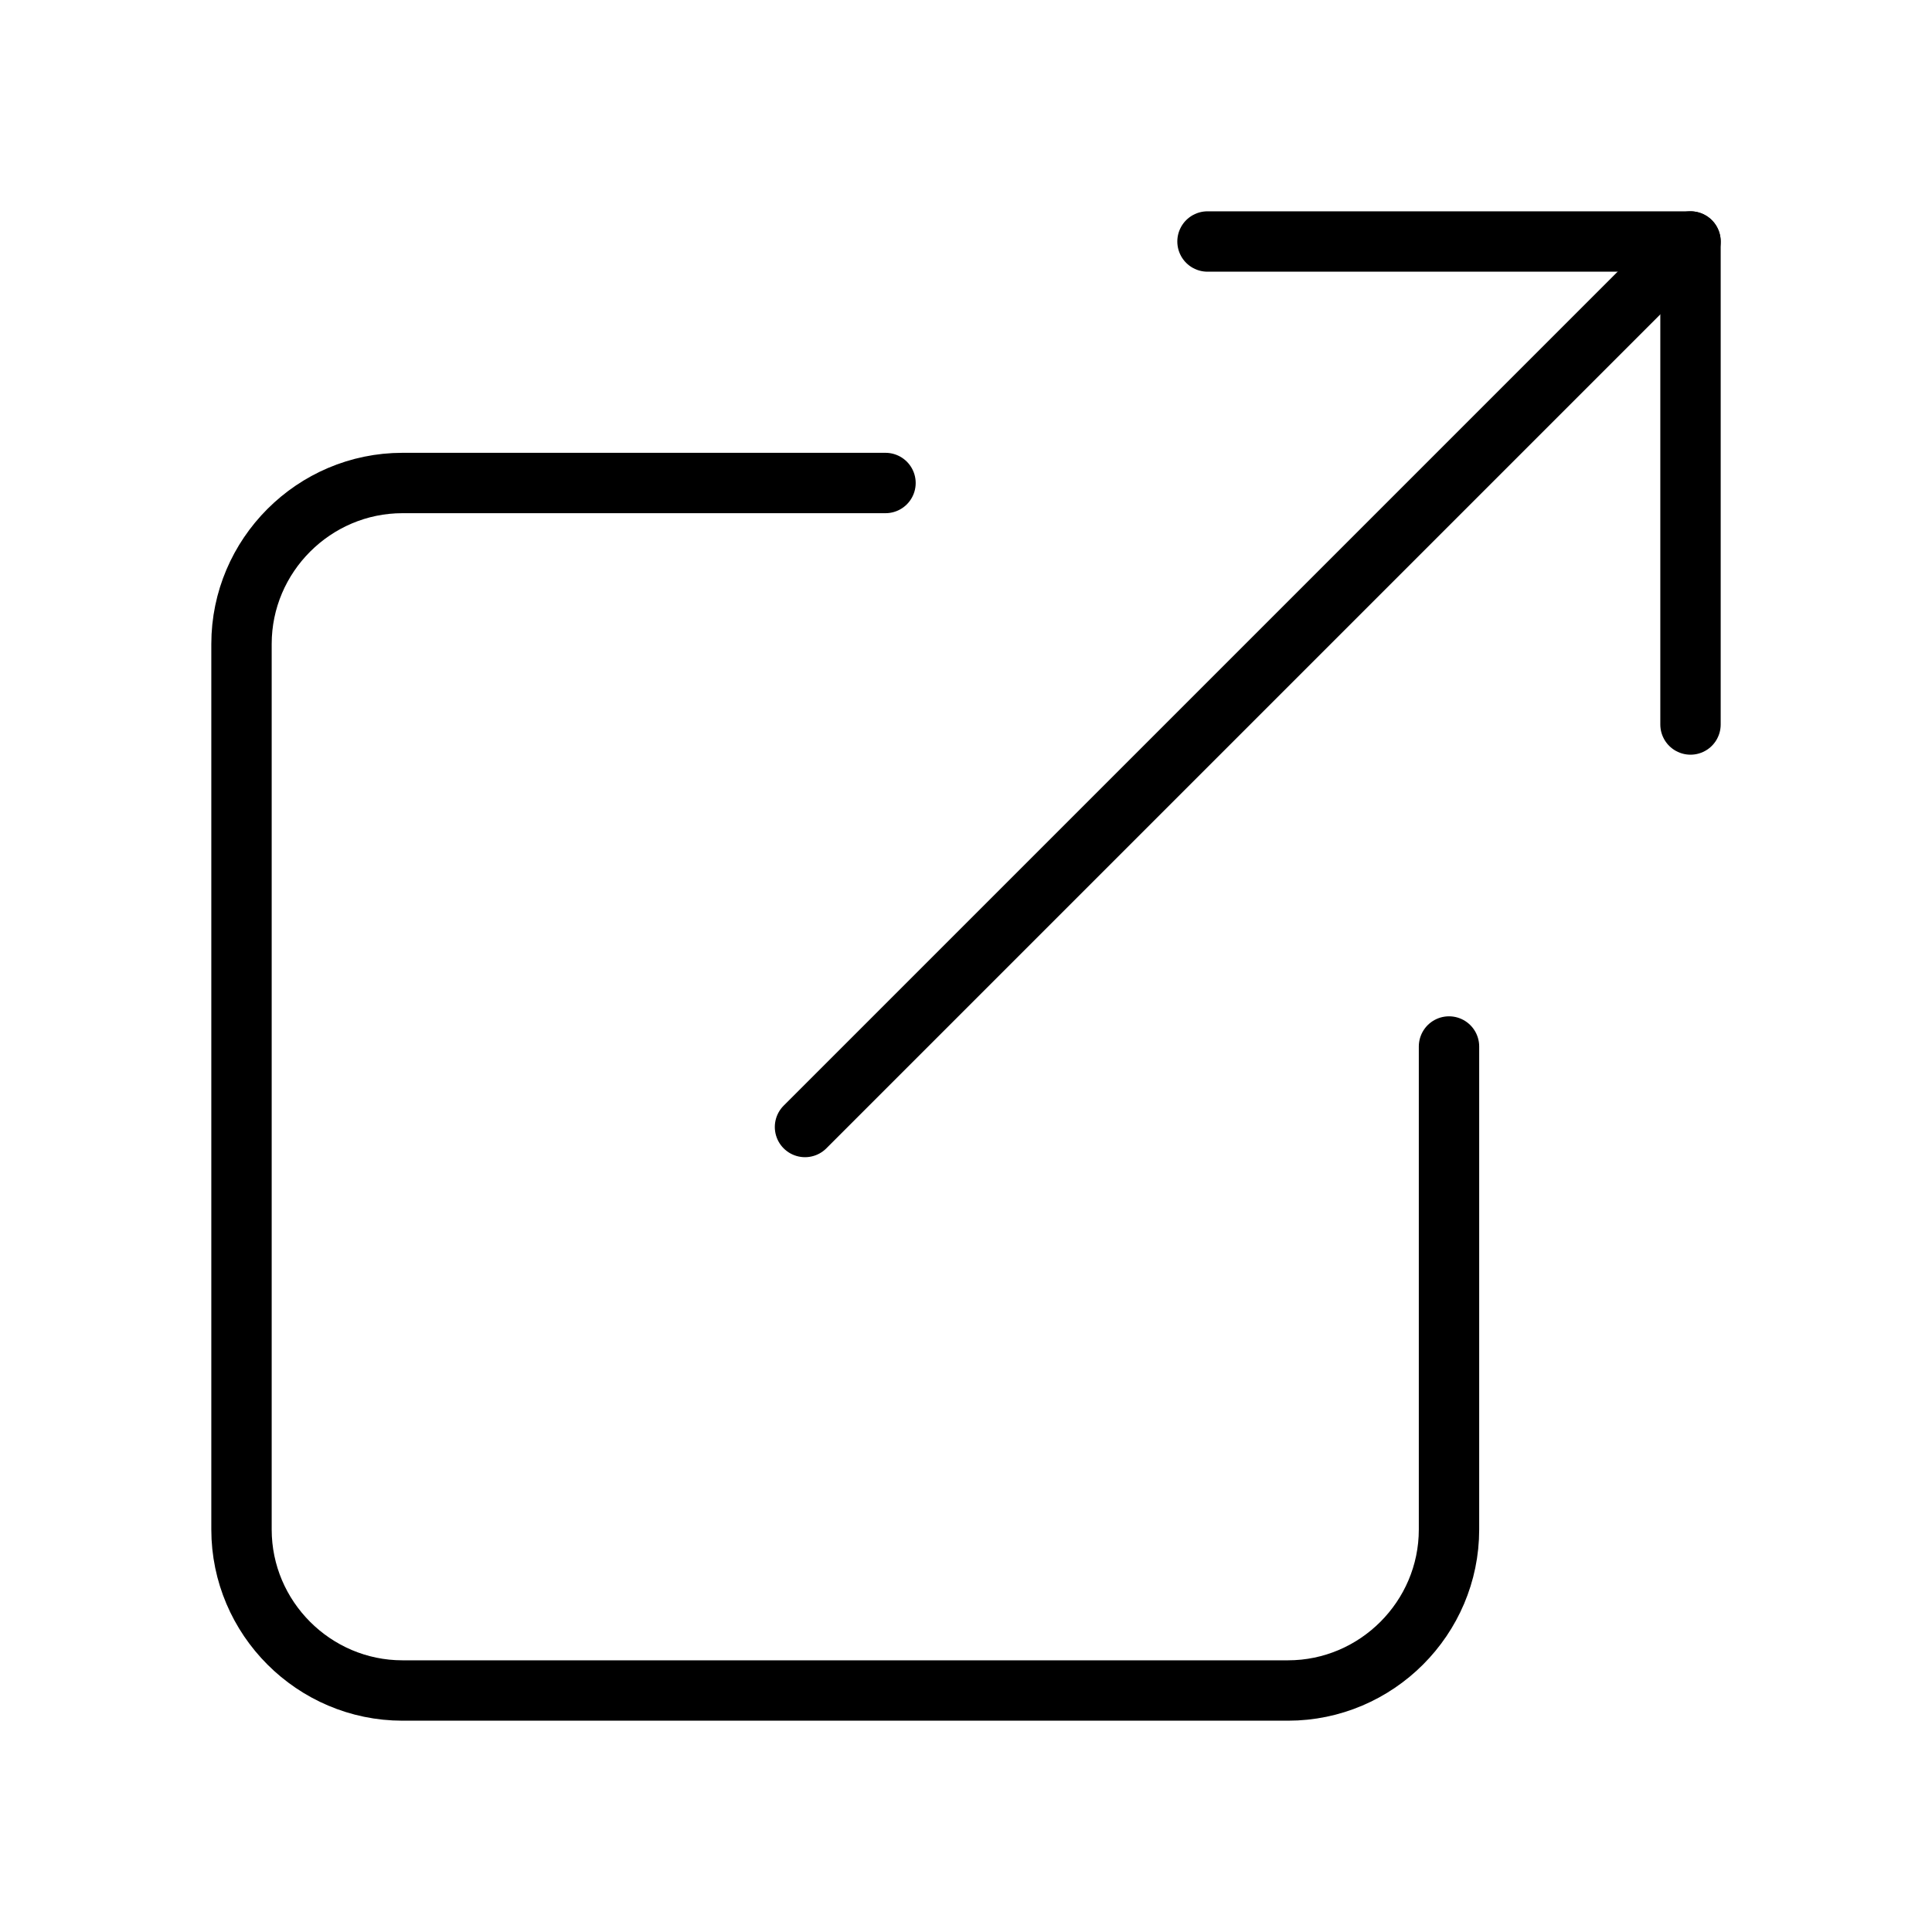
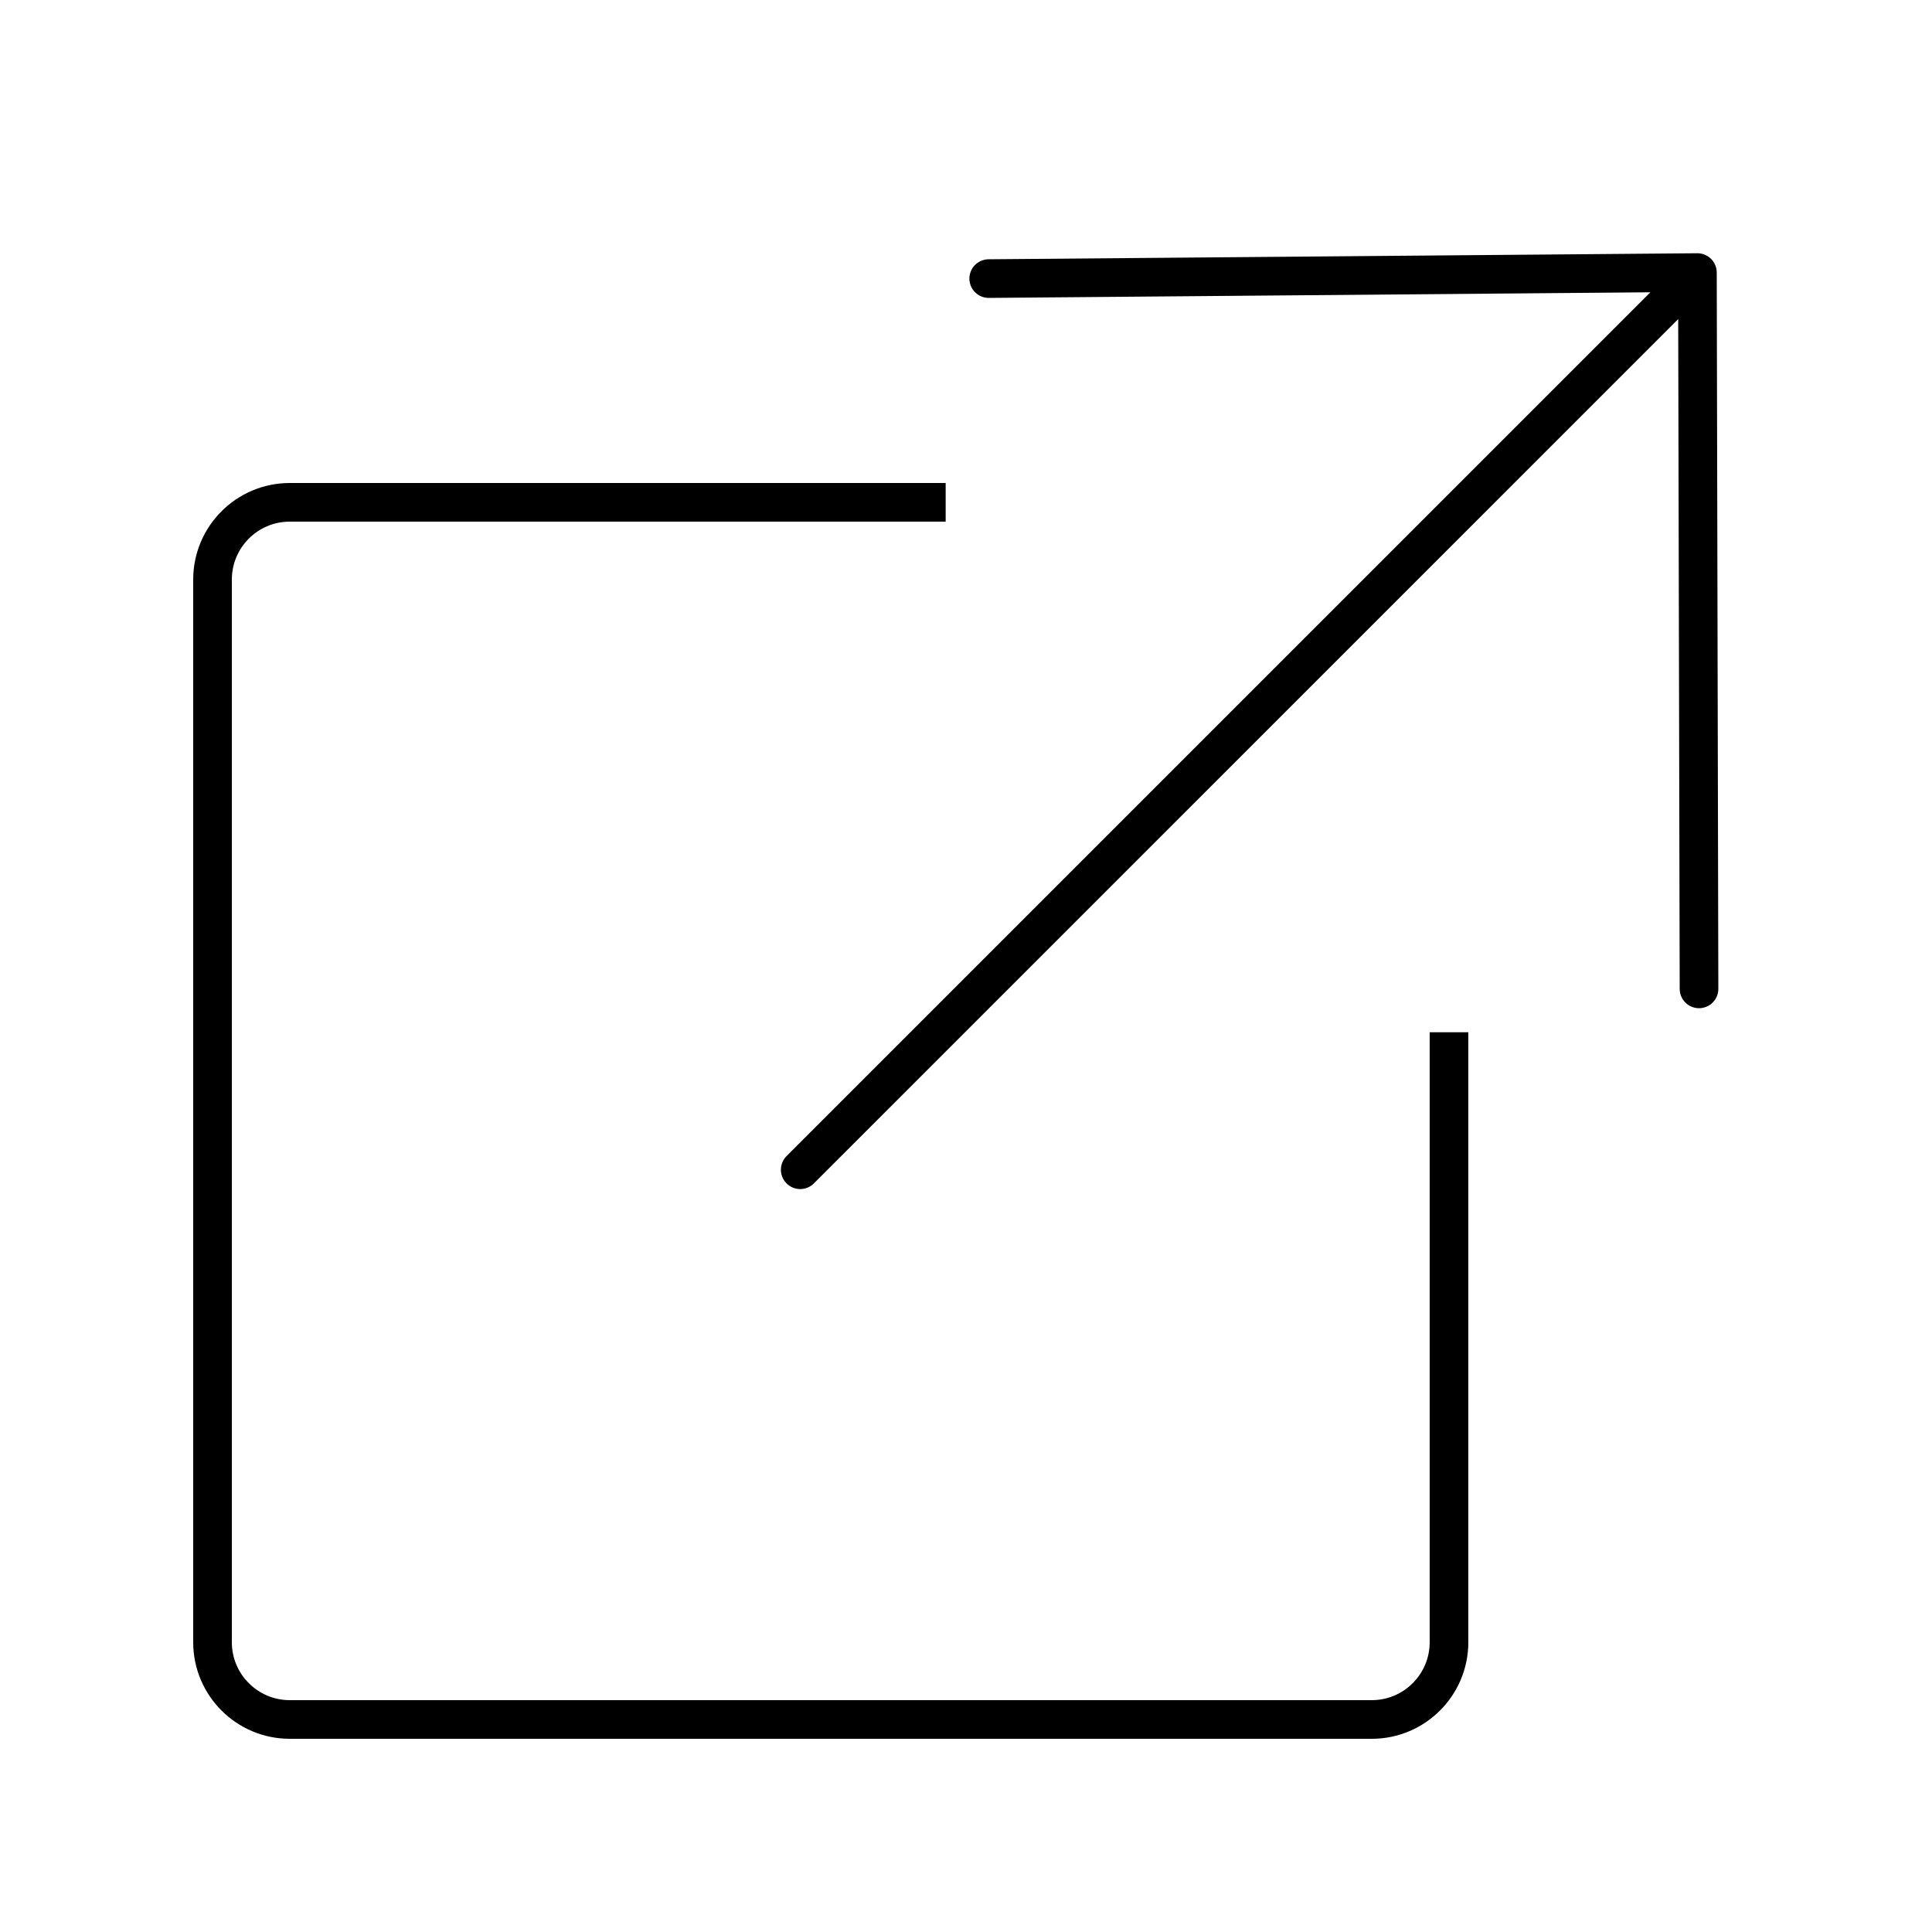
- <svg xmlns="http://www.w3.org/2000/svg" version="1.1" id="Layer_1" x="0px" y="0px" viewBox="0 0 24 24" style="enable-background:new 0 0 24 24;" xml:space="preserve">
-   <style type="text/css">
- 	.st0{fill:none;stroke:#000000;stroke-width:0.75;stroke-linecap:round;stroke-linejoin:round;}
- </style>
-   <path class="st0" d="M18,13v6c0,1.1-0.9,2-2,2H5c-1.1,0-2-0.9-2-2V8c0-1.1,0.9-2,2-2h6" />
-   <polyline class="st0" points="15,3 21,3 21,9 " />
-   <line class="st0" x1="10" y1="14" x2="21" y2="3" />
+ <svg xmlns="http://www.w3.org/2000/svg" width="100" height="100" viewBox="0 0 100 100" fill="none" style="width: 100px; height: 100px;">
+   <style>
+      .line-link1 {animation:line-link1-move 1.6s infinite;}
+      @keyframes line-link1-move {
+          0%{transform: translate3d(-2px, 2px, 0);}
+          50%{transform: translate3d(2px, -2px, 0);}
+          100%{transform: translate3d(-2px, 2px, 0);}
+      }
+      @media (prefers-reduced-motion: reduce) {
+          .line-link1 {
+              animation: none;
+          }
+      }
+     </style>
+   <path class="stroke1" d="M75 53.429V85C75 87.209 73.209 89 71 89H15C12.791 89 11 87.209 11 85V30C11 27.791 12.791 26 15 26H48.947" stroke="#000" stroke-width="2px" style="animation-duration: 1.6s;" />
+   <path class="line-link1 stroke2" d="M41.419 60.546L87.858 14.108M87.858 14.108L87.941 51.184M87.858 14.108L51.176 14.42" stroke="#000" stroke-width="2px" stroke-linecap="round" style="animation-duration: 1.6s;" />
</svg>
